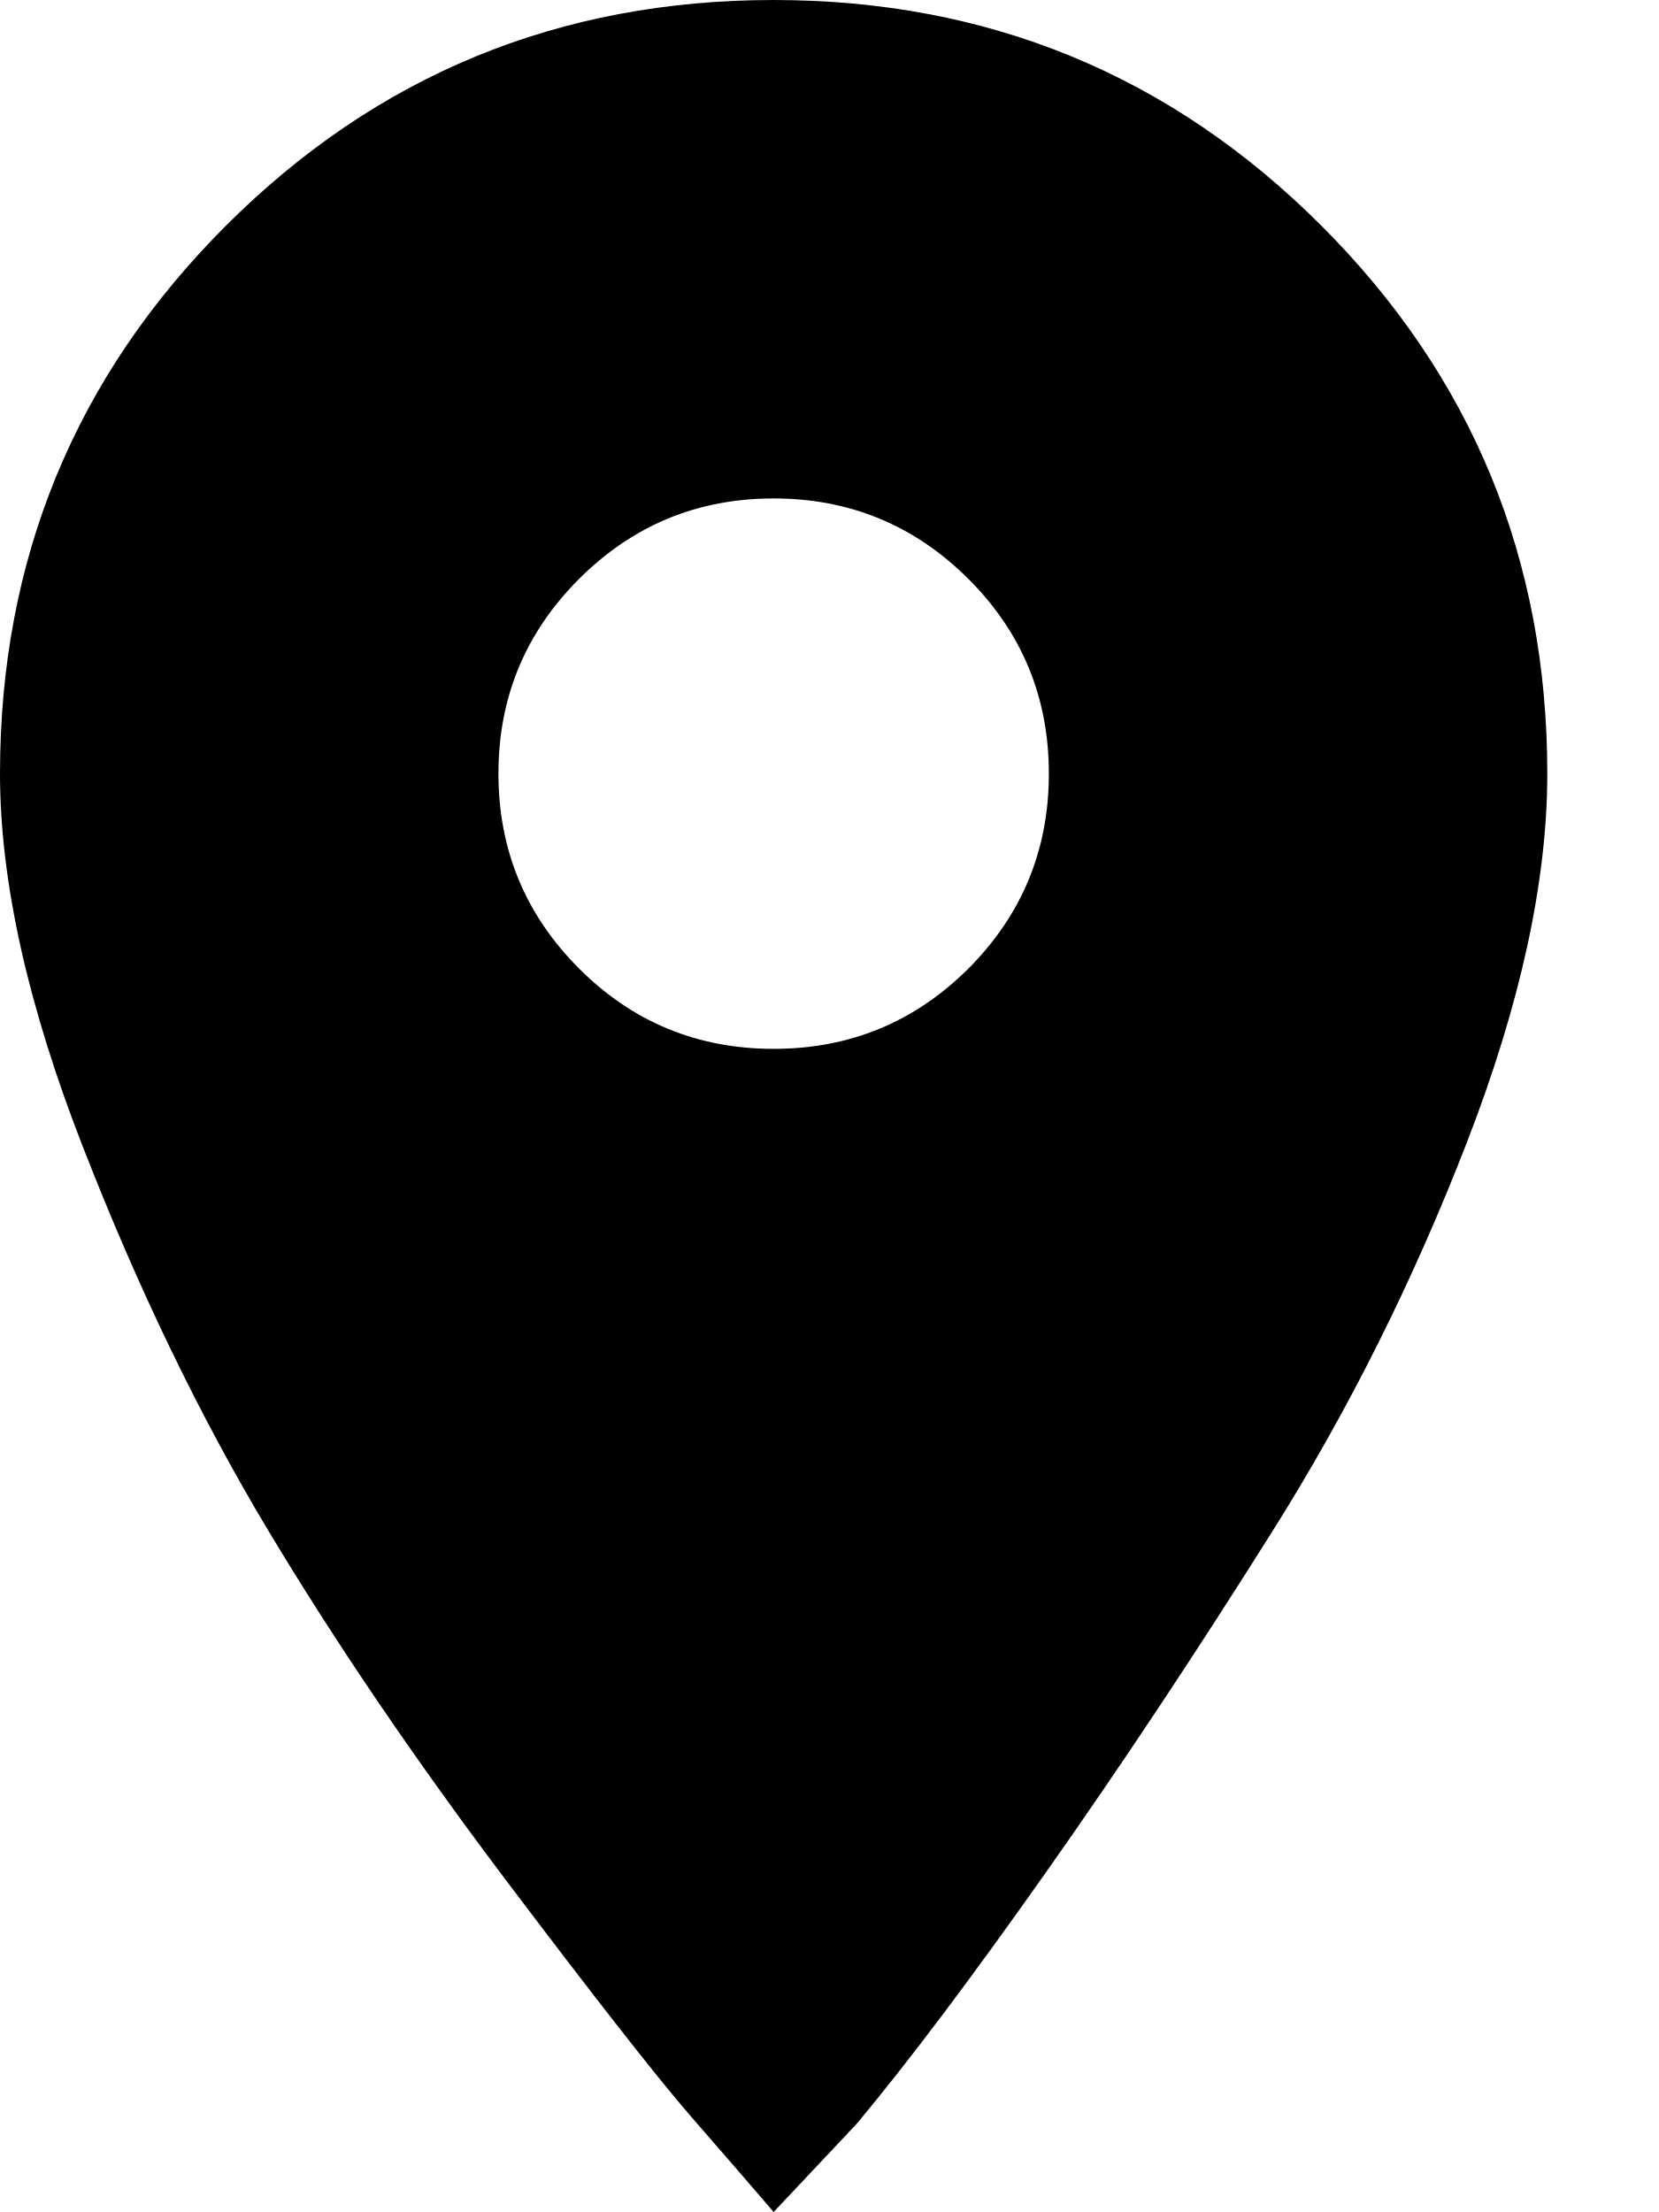
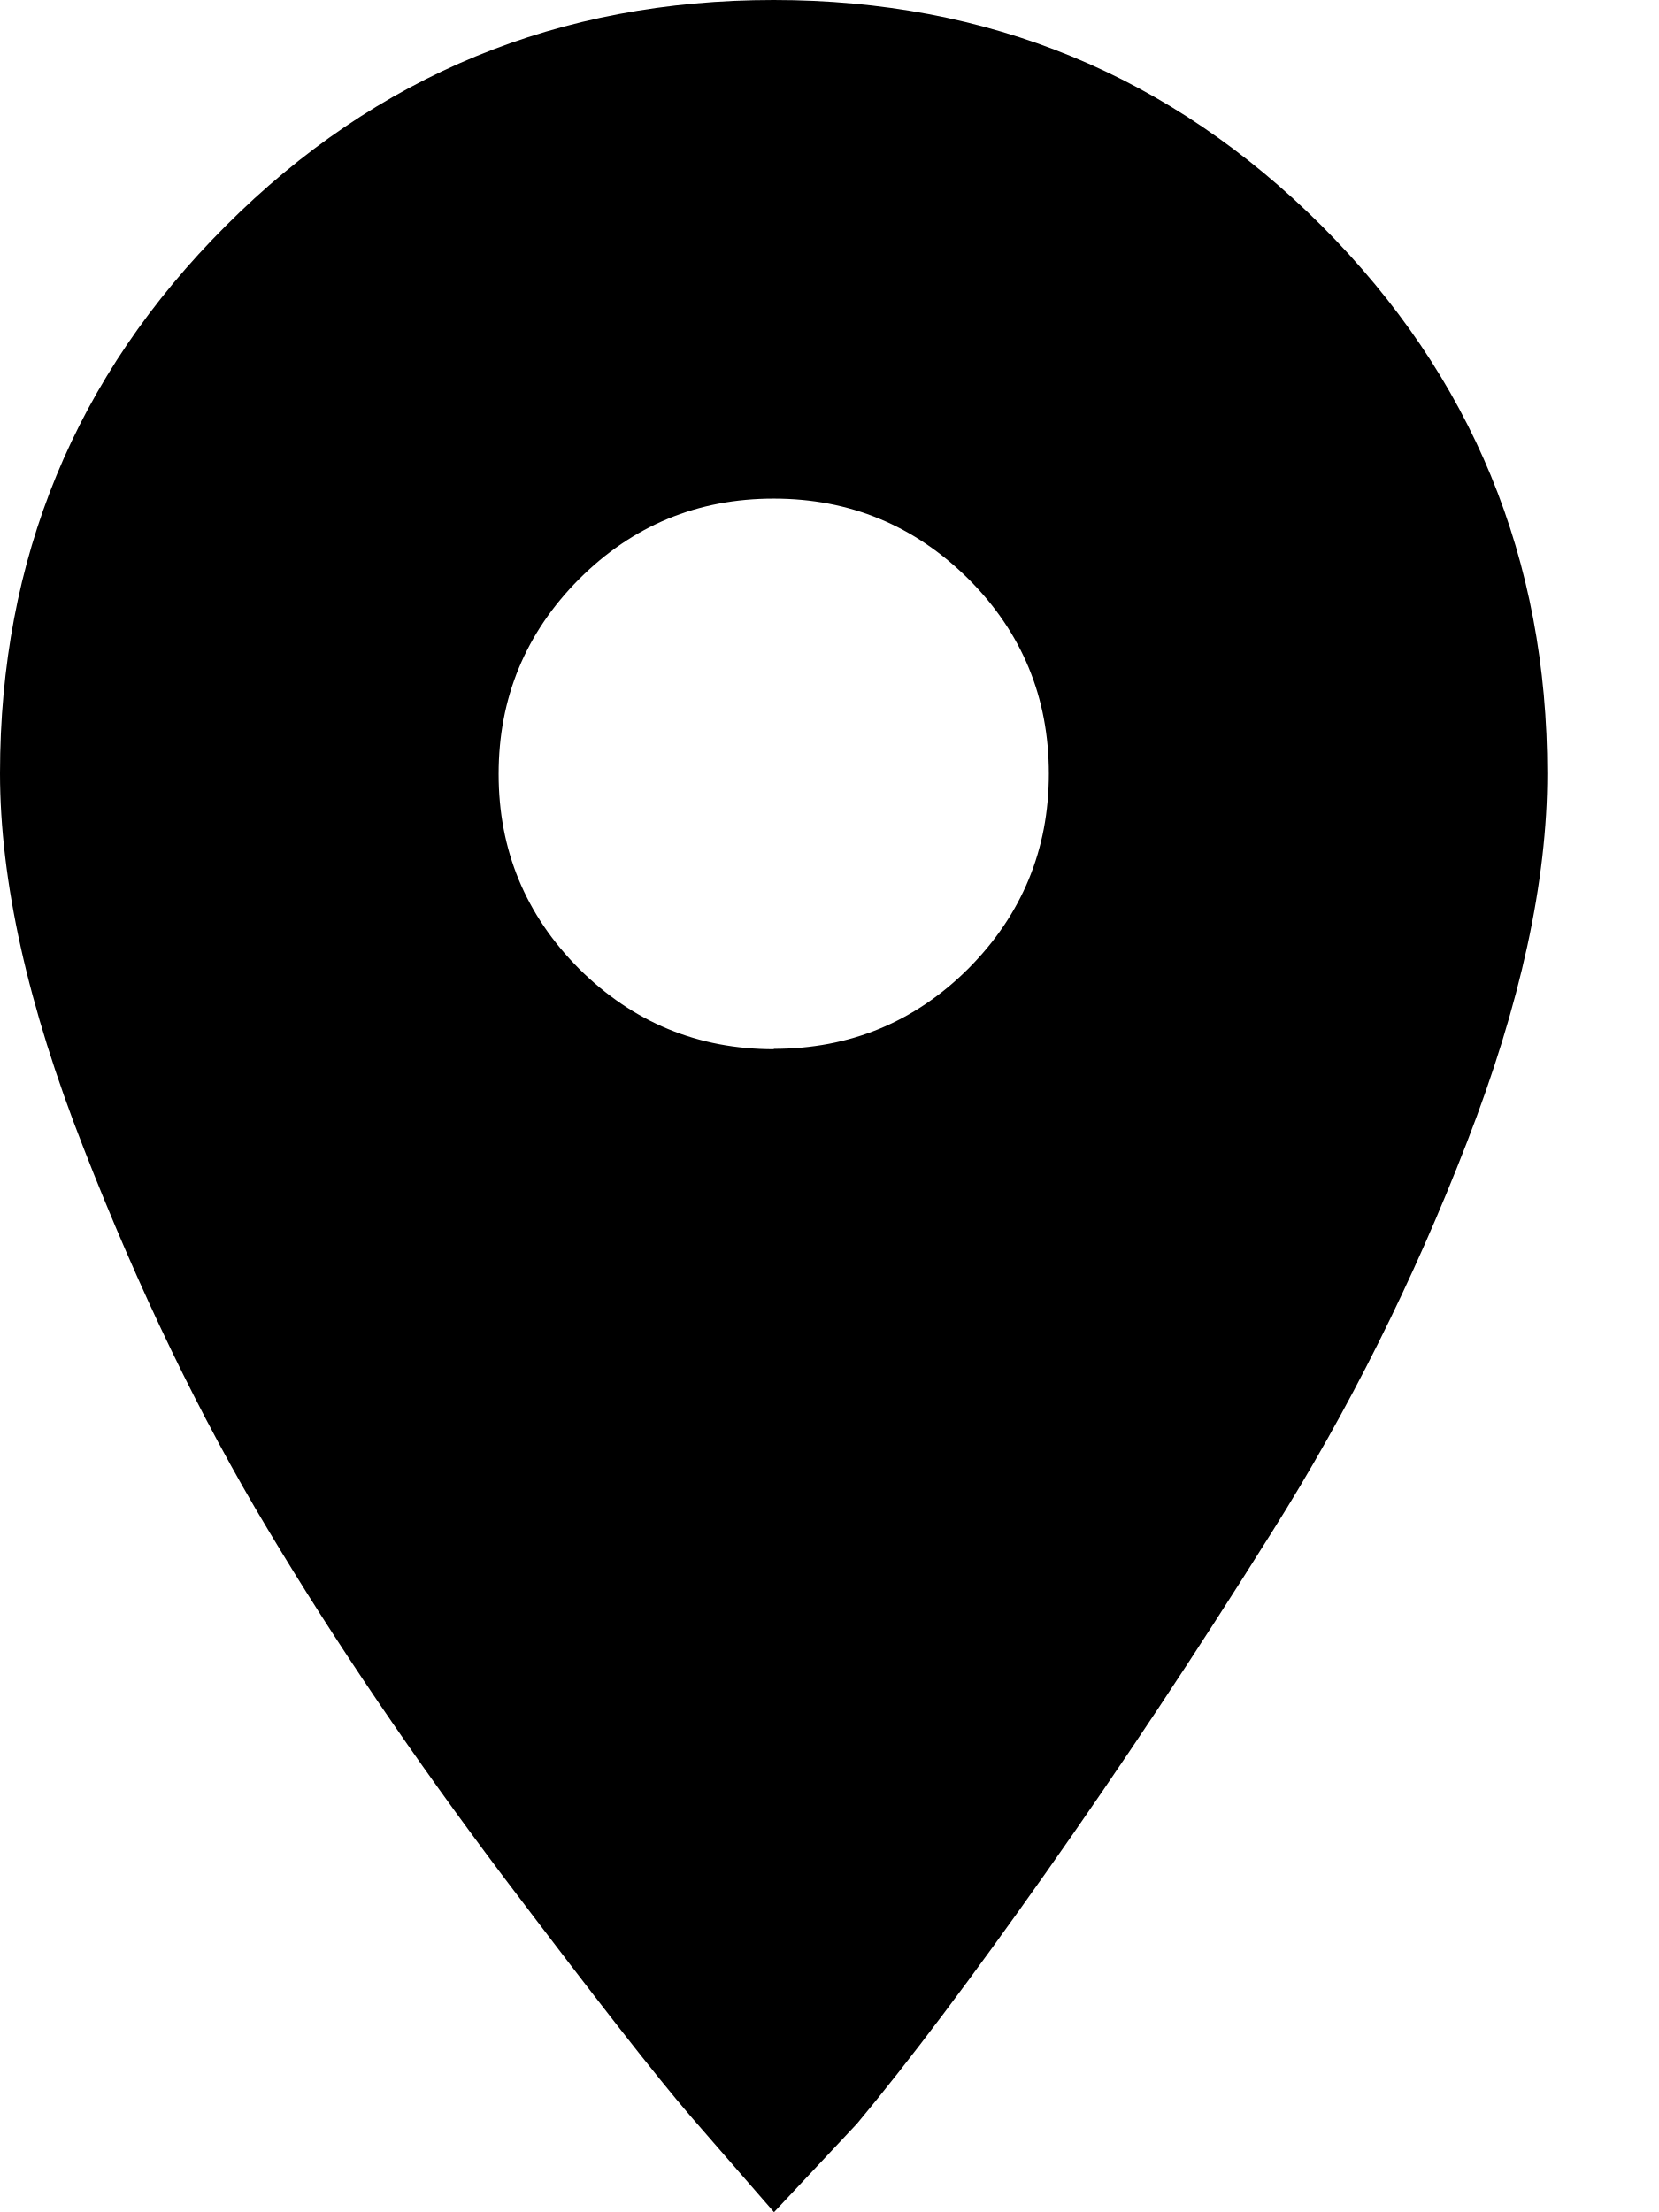
- <svg xmlns="http://www.w3.org/2000/svg" width="9px" height="12px" viewBox="0 0 9 12" version="1.1">
-   <defs />
-   <g id="Mobile" stroke="none" stroke-width="1" fill="none" fill-rule="evenodd">
-     <g id="mobile_home" transform="translate(-85, -702)" fill="#000000">
-       <g id="thisweek_event" transform="translate(14, 584)">
-         <g id="Group" transform="translate(70, 96)">
-           <g id="Group-2" transform="translate(1, 19)">
-             <path d="M4.197,8.69 C4.61,8.69 4.962,8.545 5.254,8.254 C5.545,7.962 5.69,7.61 5.69,7.197 C5.69,6.784 5.545,6.432 5.254,6.141 C4.962,5.85 4.61,5.704 4.197,5.704 C3.784,5.704 3.432,5.85 3.141,6.141 C2.85,6.432 2.704,6.784 2.704,7.197 C2.704,7.61 2.85,7.962 3.141,8.254 C3.432,8.545 3.784,8.69 4.197,8.69 L4.197,8.69 Z M4.197,3 C5.362,3 6.352,3.408 7.169,4.225 C7.986,5.042 8.394,6.033 8.394,7.197 C8.394,7.779 8.249,8.446 7.958,9.197 C7.667,9.948 7.315,10.653 6.901,11.31 C6.488,11.967 6.08,12.582 5.676,13.155 C5.272,13.728 4.93,14.183 4.648,14.521 L4.197,15 C4.085,14.869 3.934,14.695 3.746,14.479 C3.559,14.263 3.221,13.831 2.732,13.183 C2.244,12.535 1.817,11.906 1.451,11.296 C1.085,10.685 0.751,9.995 0.451,9.225 C0.15,8.455 0,7.779 0,7.197 C0,6.033 0.408,5.042 1.225,4.225 C2.042,3.408 3.033,3 4.197,3 L4.197,3 Z" id="place_pin" />
-           </g>
-         </g>
-       </g>
-     </g>
-   </g>
+ <svg xmlns="http://www.w3.org/2000/svg" width="9" height="12" viewBox="0 0 9 12">
+   <path d="M4.197 5.69c.413 0 .765-.145 1.057-.436.29-.292.436-.644.436-1.057 0-.413-.145-.765-.436-1.056-.292-.29-.644-.436-1.057-.436-.413 0-.765.146-1.056.437-.29.292-.436.644-.436 1.057 0 .413.146.765.437 1.057.292.29.644.436 1.057.436zm0-5.69C5.362 0 6.352.408 7.17 1.225c.816.817 1.224 1.808 1.224 2.972 0 .582-.145 1.25-.436 2-.29.75-.643 1.456-1.057 2.113-.412.657-.82 1.272-1.224 1.845s-.746 1.028-1.028 1.366l-.45.48-.452-.52c-.187-.217-.525-.65-1.014-1.297-.488-.648-.915-1.277-1.28-1.887-.367-.61-.7-1.3-1-2.07C.15 5.455 0 4.778 0 4.195c0-1.163.408-2.154 1.225-2.97C2.042.407 3.033 0 4.197 0z" fill="#000" fill-rule="evenodd" />
</svg>
